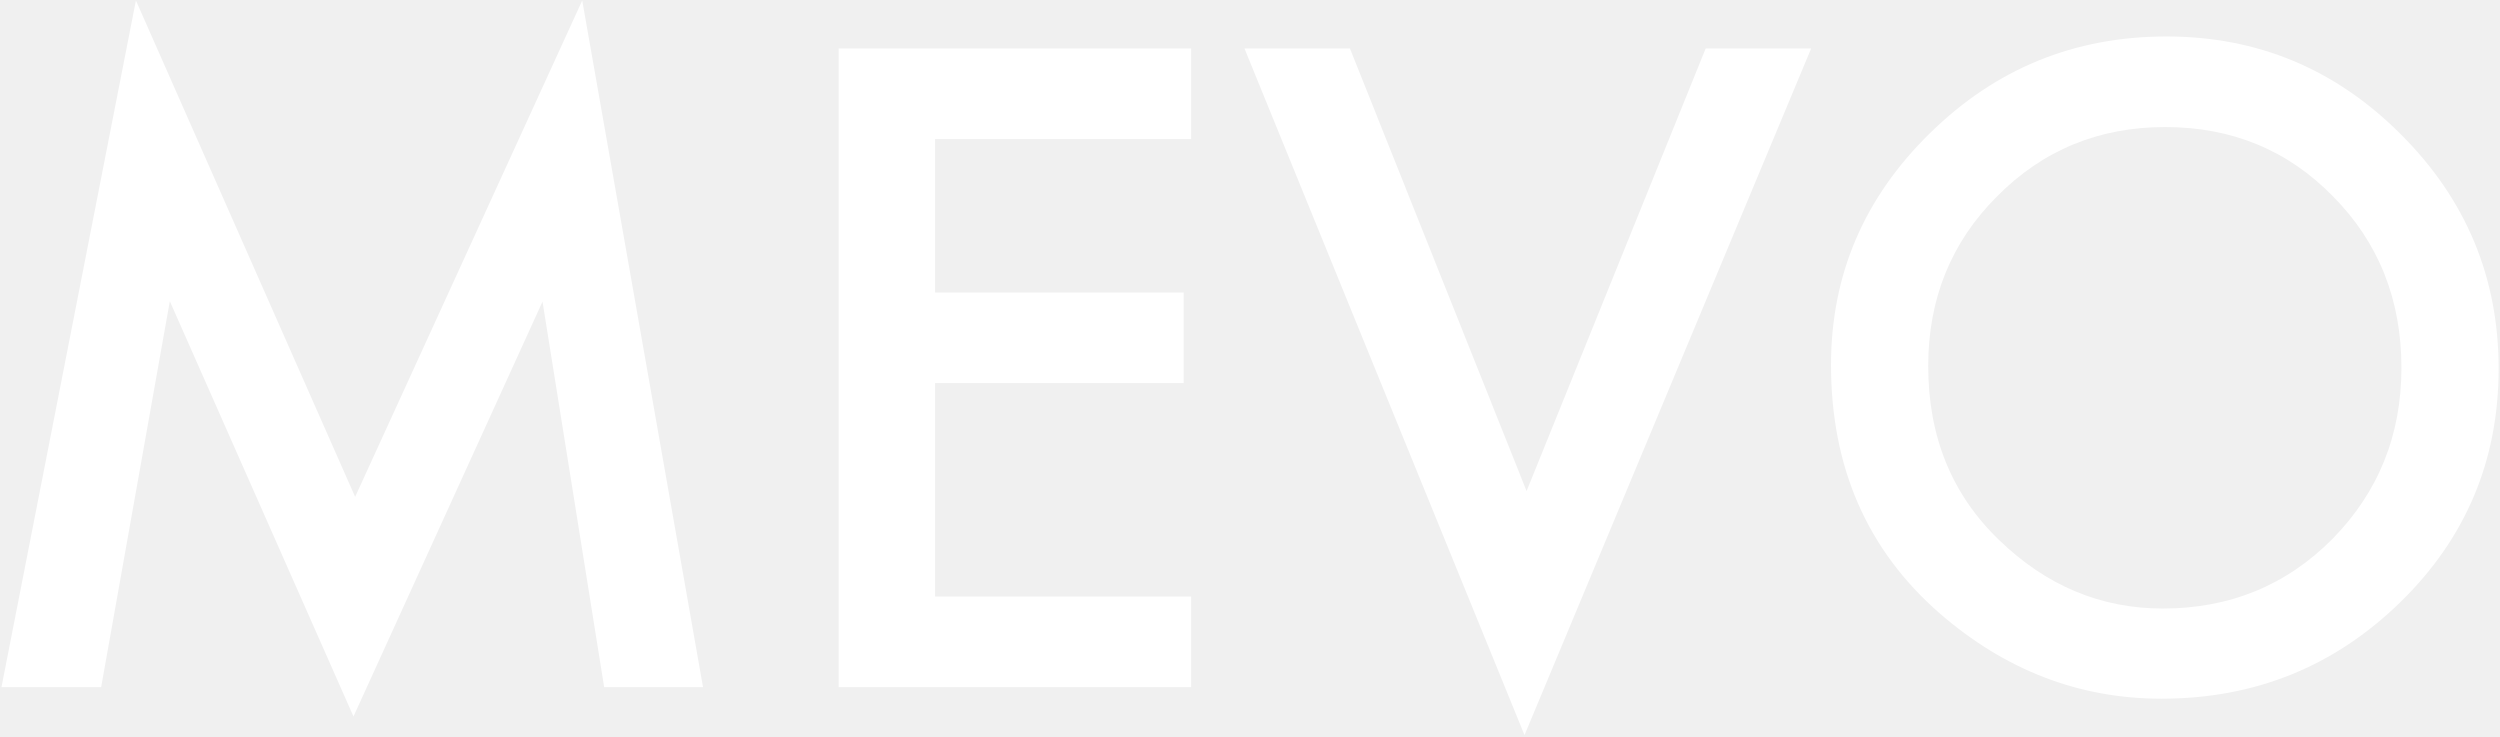
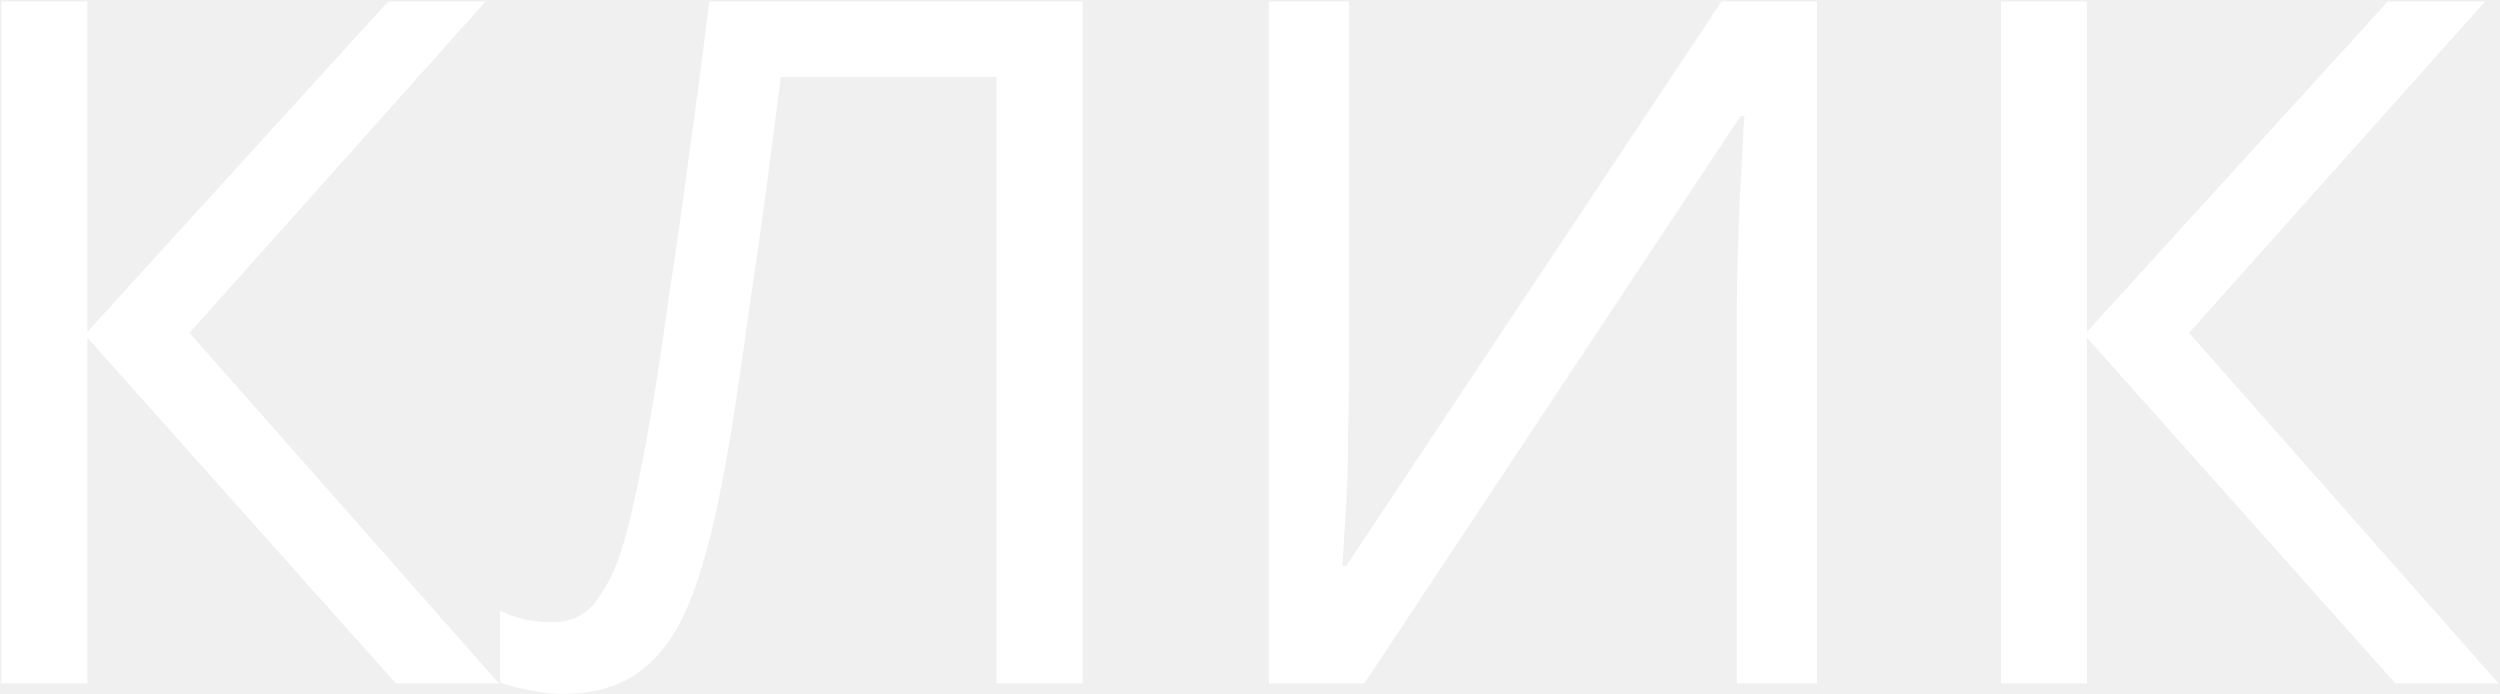
- <svg xmlns="http://www.w3.org/2000/svg" width="1328" height="391" viewBox="0 0 1328 391" fill="none">
-   <path d="M0.784 365L72.195 0.254L188.65 263.926L309.28 0.254L373.44 365H320.926L288.187 160.215L187.771 380.601L90.213 159.995L53.738 365H0.784ZM632.718 73.862H496.707V155.381H628.763V203.501H496.707V316.88H632.718V365H445.511V25.742H632.718V73.862ZM717.093 25.742L810.916 260.85L906.058 25.742H962.088L809.817 390.488L661.062 25.742H717.093ZM972.635 193.833C972.635 146.079 990.14 105.063 1025.15 70.786C1060.01 36.509 1101.91 19.37 1150.83 19.37C1199.17 19.37 1240.63 36.655 1275.2 71.226C1309.92 105.796 1327.27 147.324 1327.27 195.811C1327.27 244.59 1309.84 285.972 1274.98 319.956C1239.97 354.087 1197.71 371.152 1148.2 371.152C1104.4 371.152 1065.07 355.991 1030.2 325.669C991.824 292.124 972.635 248.179 972.635 193.833ZM1024.27 194.492C1024.27 231.992 1036.87 262.827 1062.06 286.997C1087.11 311.167 1116.04 323.252 1148.86 323.252C1184.45 323.252 1214.48 310.947 1238.94 286.338C1263.41 261.436 1275.64 231.113 1275.64 195.371C1275.64 159.189 1263.55 128.867 1239.38 104.404C1215.36 79.795 1185.62 67.49 1150.17 67.49C1114.87 67.49 1085.06 79.795 1060.75 104.404C1036.43 128.721 1024.27 158.75 1024.27 194.492Z" fill="white" />
+ <svg xmlns="http://www.w3.org/2000/svg" width="1178" height="327" viewBox="0 0 1178 327" fill="none">
+   <path d="M235.1 322H186.5L41.15 159.1V322H0.65V0.7H41.15V156.4L182.9 0.7H228.8L89.3 156.85L235.1 322ZM510.124 322H469.624V36.25H367.924C365.824 52.75 363.574 70.15 361.174 88.45C358.774 106.45 356.224 124.3 353.524 142C351.124 159.7 348.724 176.35 346.324 191.95C343.924 207.55 341.524 221.2 339.124 232.9C335.224 253 330.424 270.1 324.724 284.2C319.024 298.3 311.374 308.95 301.774 316.15C292.474 323.35 280.174 326.95 264.874 326.95C259.774 326.95 254.524 326.35 249.124 325.15C244.024 324.25 239.524 323.05 235.624 321.55V287.8C238.924 289.3 242.674 290.65 246.874 291.85C251.074 292.75 255.574 293.2 260.374 293.2C269.374 293.2 276.424 289.6 281.524 282.4C286.924 274.9 291.124 265.75 294.124 254.95C297.124 243.85 299.674 232.9 301.774 222.1C303.574 213.4 305.674 201.85 308.074 187.45C310.474 172.75 313.024 155.65 315.724 136.15C318.724 116.65 321.724 95.5 324.724 72.7C328.024 49.6 331.174 25.6 334.174 0.7H510.124V322ZM597.877 0.7H635.677V177.1C635.677 184.6 635.527 192.85 635.227 201.85C635.227 210.55 635.077 219.25 634.777 227.95C634.477 236.65 634.027 244.45 633.427 251.35C633.127 257.95 632.827 263.05 632.527 266.65H634.327L811.177 0.7H856.177V322H818.377V147.4C818.377 139.3 818.527 130.6 818.827 121.3C819.127 111.7 819.427 102.55 819.727 93.85C820.327 84.85 820.777 76.9 821.077 70C821.377 63.1 821.677 58 821.977 54.7H820.177L642.877 322H597.877V0.7ZM1177.29 322H1128.69L983.338 159.1V322H942.838V0.7H983.338V156.4L1125.09 0.7H1170.99L1031.49 156.85L1177.29 322Z" fill="white" />
</svg>
